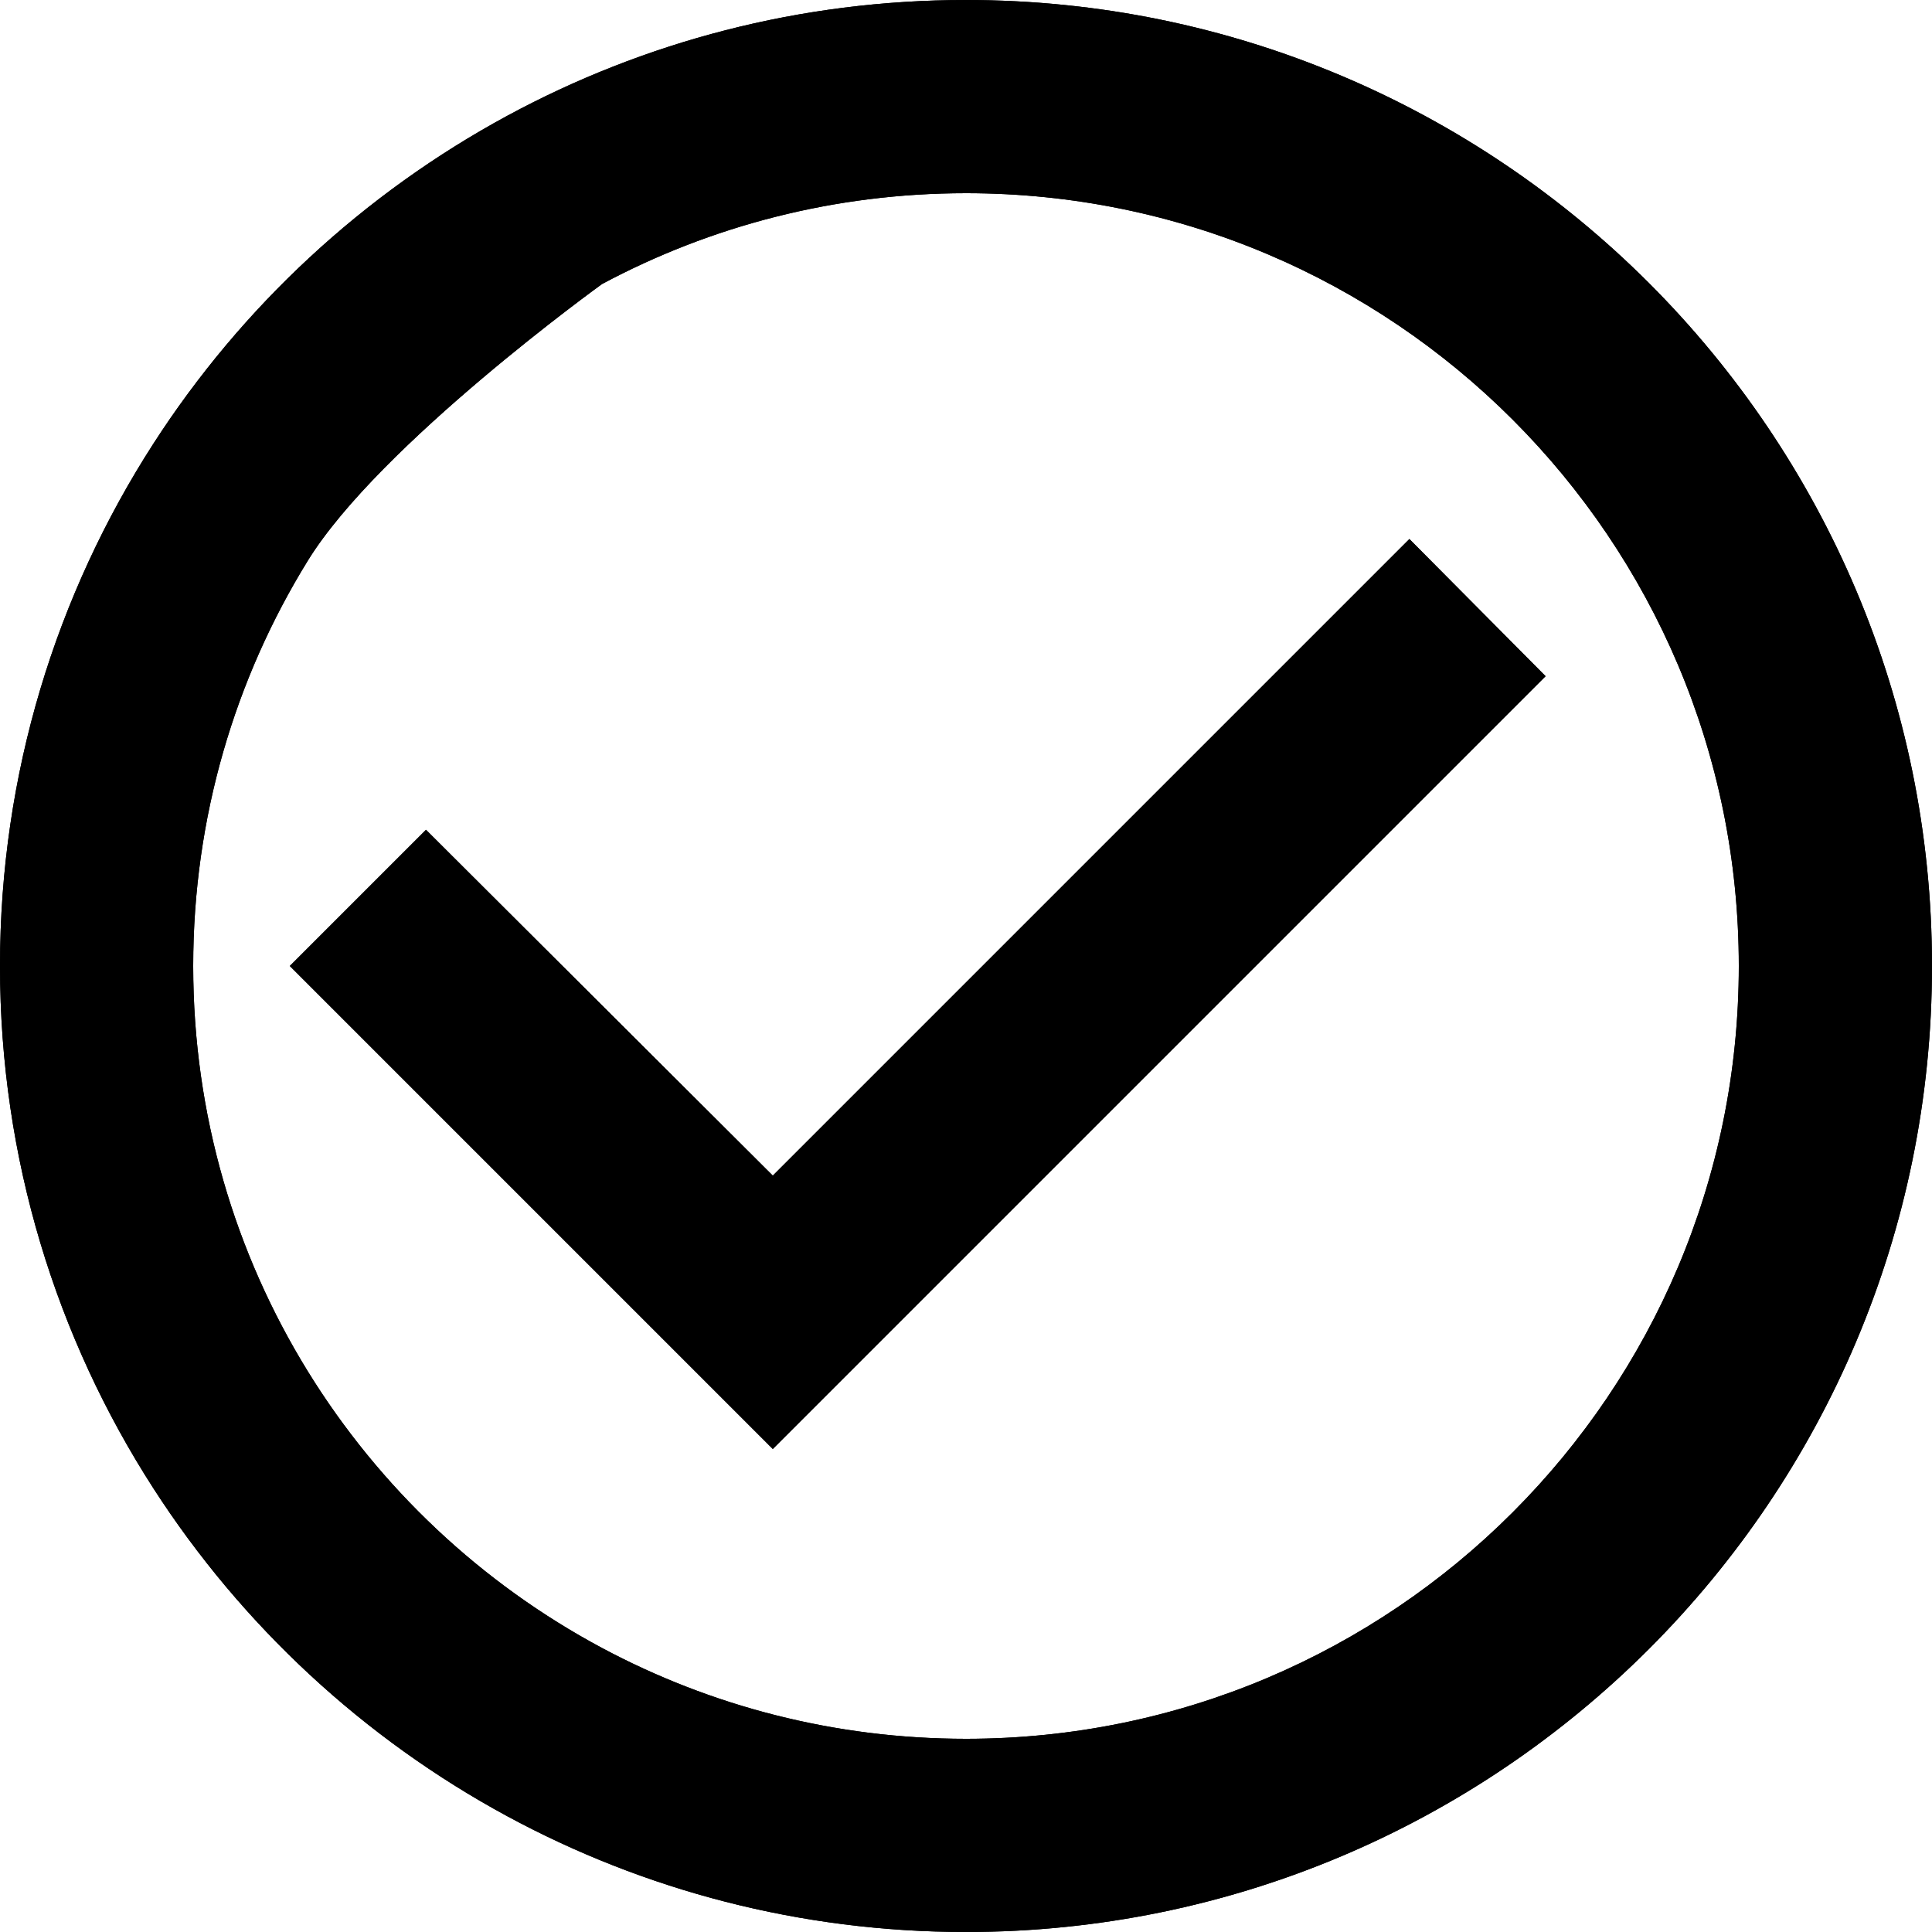
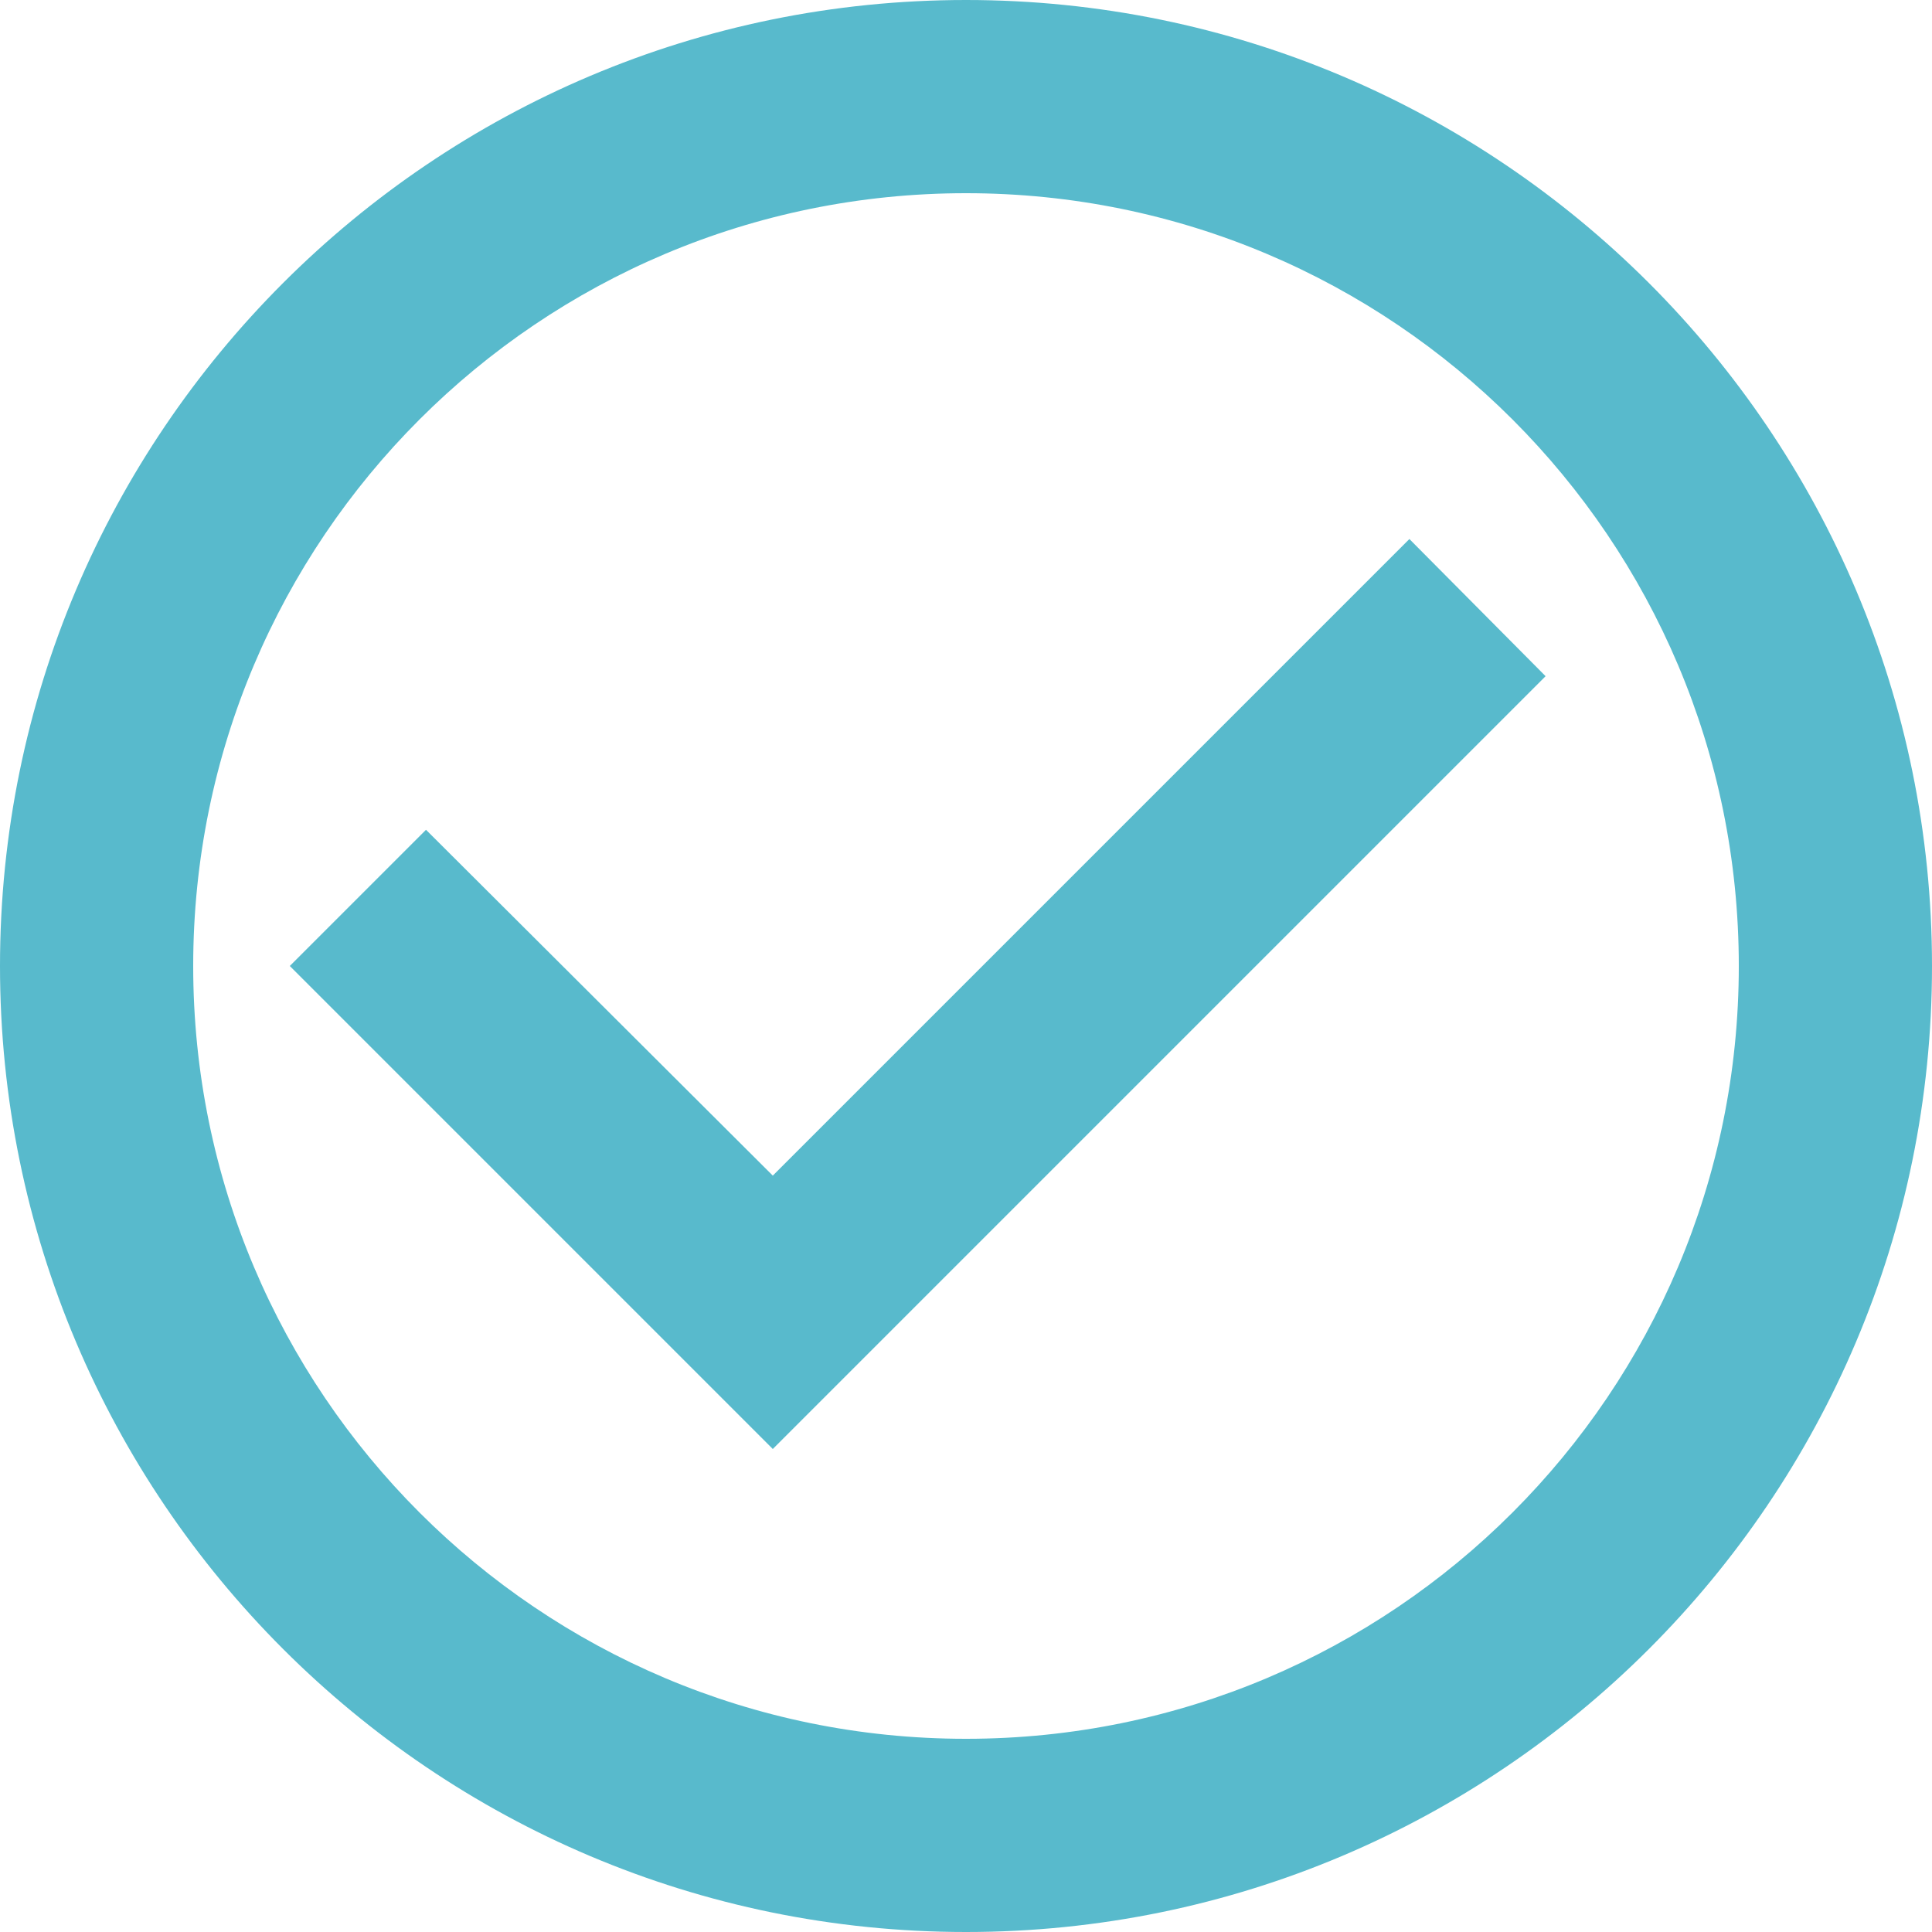
- <svg xmlns="http://www.w3.org/2000/svg" width="112" height="112" viewBox="0 0 112 112" fill="none">
-   <path d="M81.704 31.248L44.8 68.152L24.696 48.104L16.8 56L44.8 84L89.6 39.2L81.704 31.248ZM56 0C46.375 0 37.315 2.432 29.4 6.715C21.072 11.223 14.013 17.779 8.9 25.708C3.269 34.443 0 44.842 0 56C0 67.158 3.269 77.557 8.9 86.292C14.013 94.221 21.072 100.777 29.4 105.285C37.315 109.568 46.375 112 56 112C86.912 112 112 86.912 112 56C112 25.088 86.912 0 56 0ZM56 100.8C48.37 100.8 41.187 98.895 34.9 95.534C27.895 91.79 22.003 86.238 17.846 79.5C13.631 72.669 11.2 64.62 11.2 56C11.2 47.38 13.631 39.331 17.846 32.5C22.003 25.762 34.9 16.466 34.9 16.466C41.187 13.105 48.37 11.2 56 11.2C80.752 11.2 100.8 31.248 100.8 56C100.8 80.752 80.752 100.8 56 100.8Z" fill="black" />
-   <path d="M81.704 31.248L44.8 68.152L24.696 48.104L16.8 56L44.8 84L89.6 39.2L81.704 31.248ZM56 0C46.375 0 37.315 2.432 29.4 6.715C21.072 11.223 14.013 17.779 8.9 25.708C3.269 34.443 0 44.842 0 56C0 67.158 3.269 77.557 8.9 86.292C14.013 94.221 21.072 100.777 29.4 105.285C37.315 109.568 46.375 112 56 112C86.912 112 112 86.912 112 56C112 25.088 86.912 0 56 0ZM56 100.8C48.37 100.8 41.187 98.895 34.9 95.534C27.895 91.79 22.003 86.238 17.846 79.5C13.631 72.669 11.2 64.62 11.2 56C11.2 47.38 13.631 39.331 17.846 32.5C22.003 25.762 34.9 16.466 34.9 16.466C41.187 13.105 48.37 11.2 56 11.2C80.752 11.2 100.8 31.248 100.8 56C100.8 80.752 80.752 100.8 56 100.8Z" fill="black" />
+ <svg xmlns="http://www.w3.org/2000/svg" width="20" height="20" viewBox="0 0 20 20" fill="#58bacc">
+   <path d="M14.59 5.58L8 12.17L4.41 8.59L3 10L8 15L16 7L14.59 5.58ZM10 0C4.48 0 0 4.48 0 10C0 15.52 4.48 20 10 20C15.52 20 20 15.52 20 10C20 4.48 15.52 0 10 0ZM10 18C5.58 18 2 14.42 2 10C2 5.58 5.58 2 10 2C14.42 2 18 5.58 18 10C18 14.42 14.42 18 10 18Z" fill="#58bacc" />
</svg>
